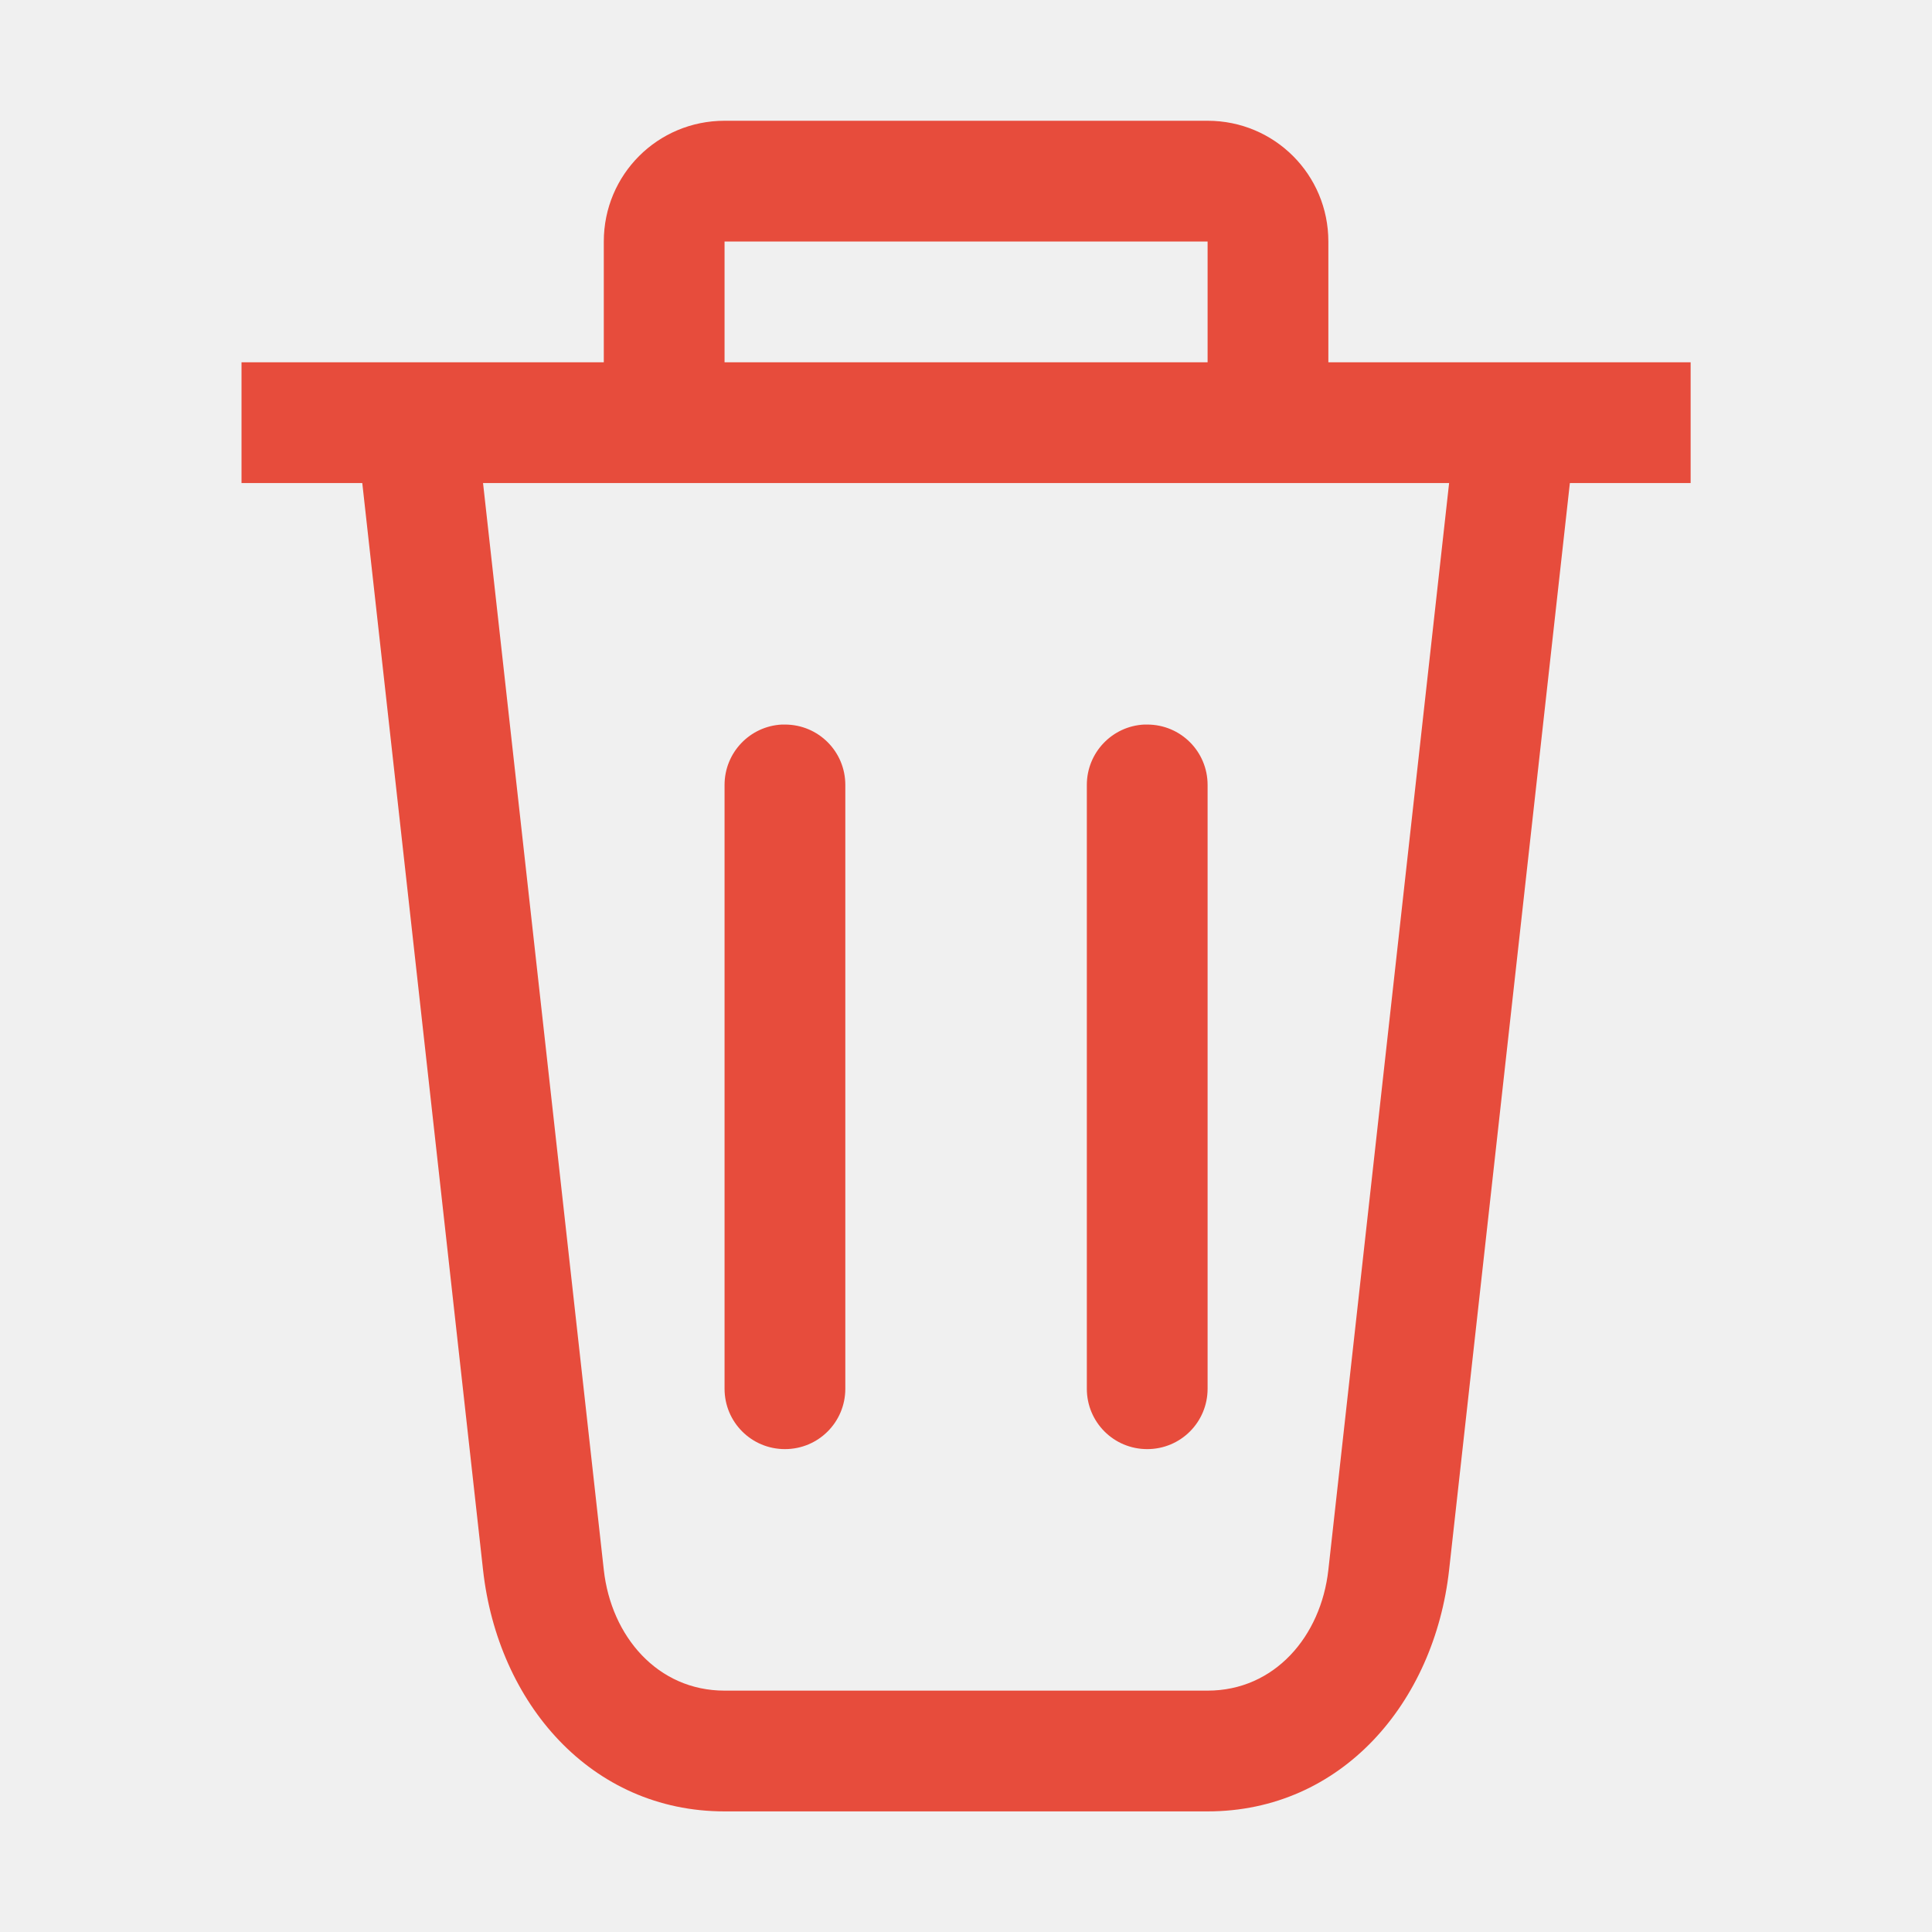
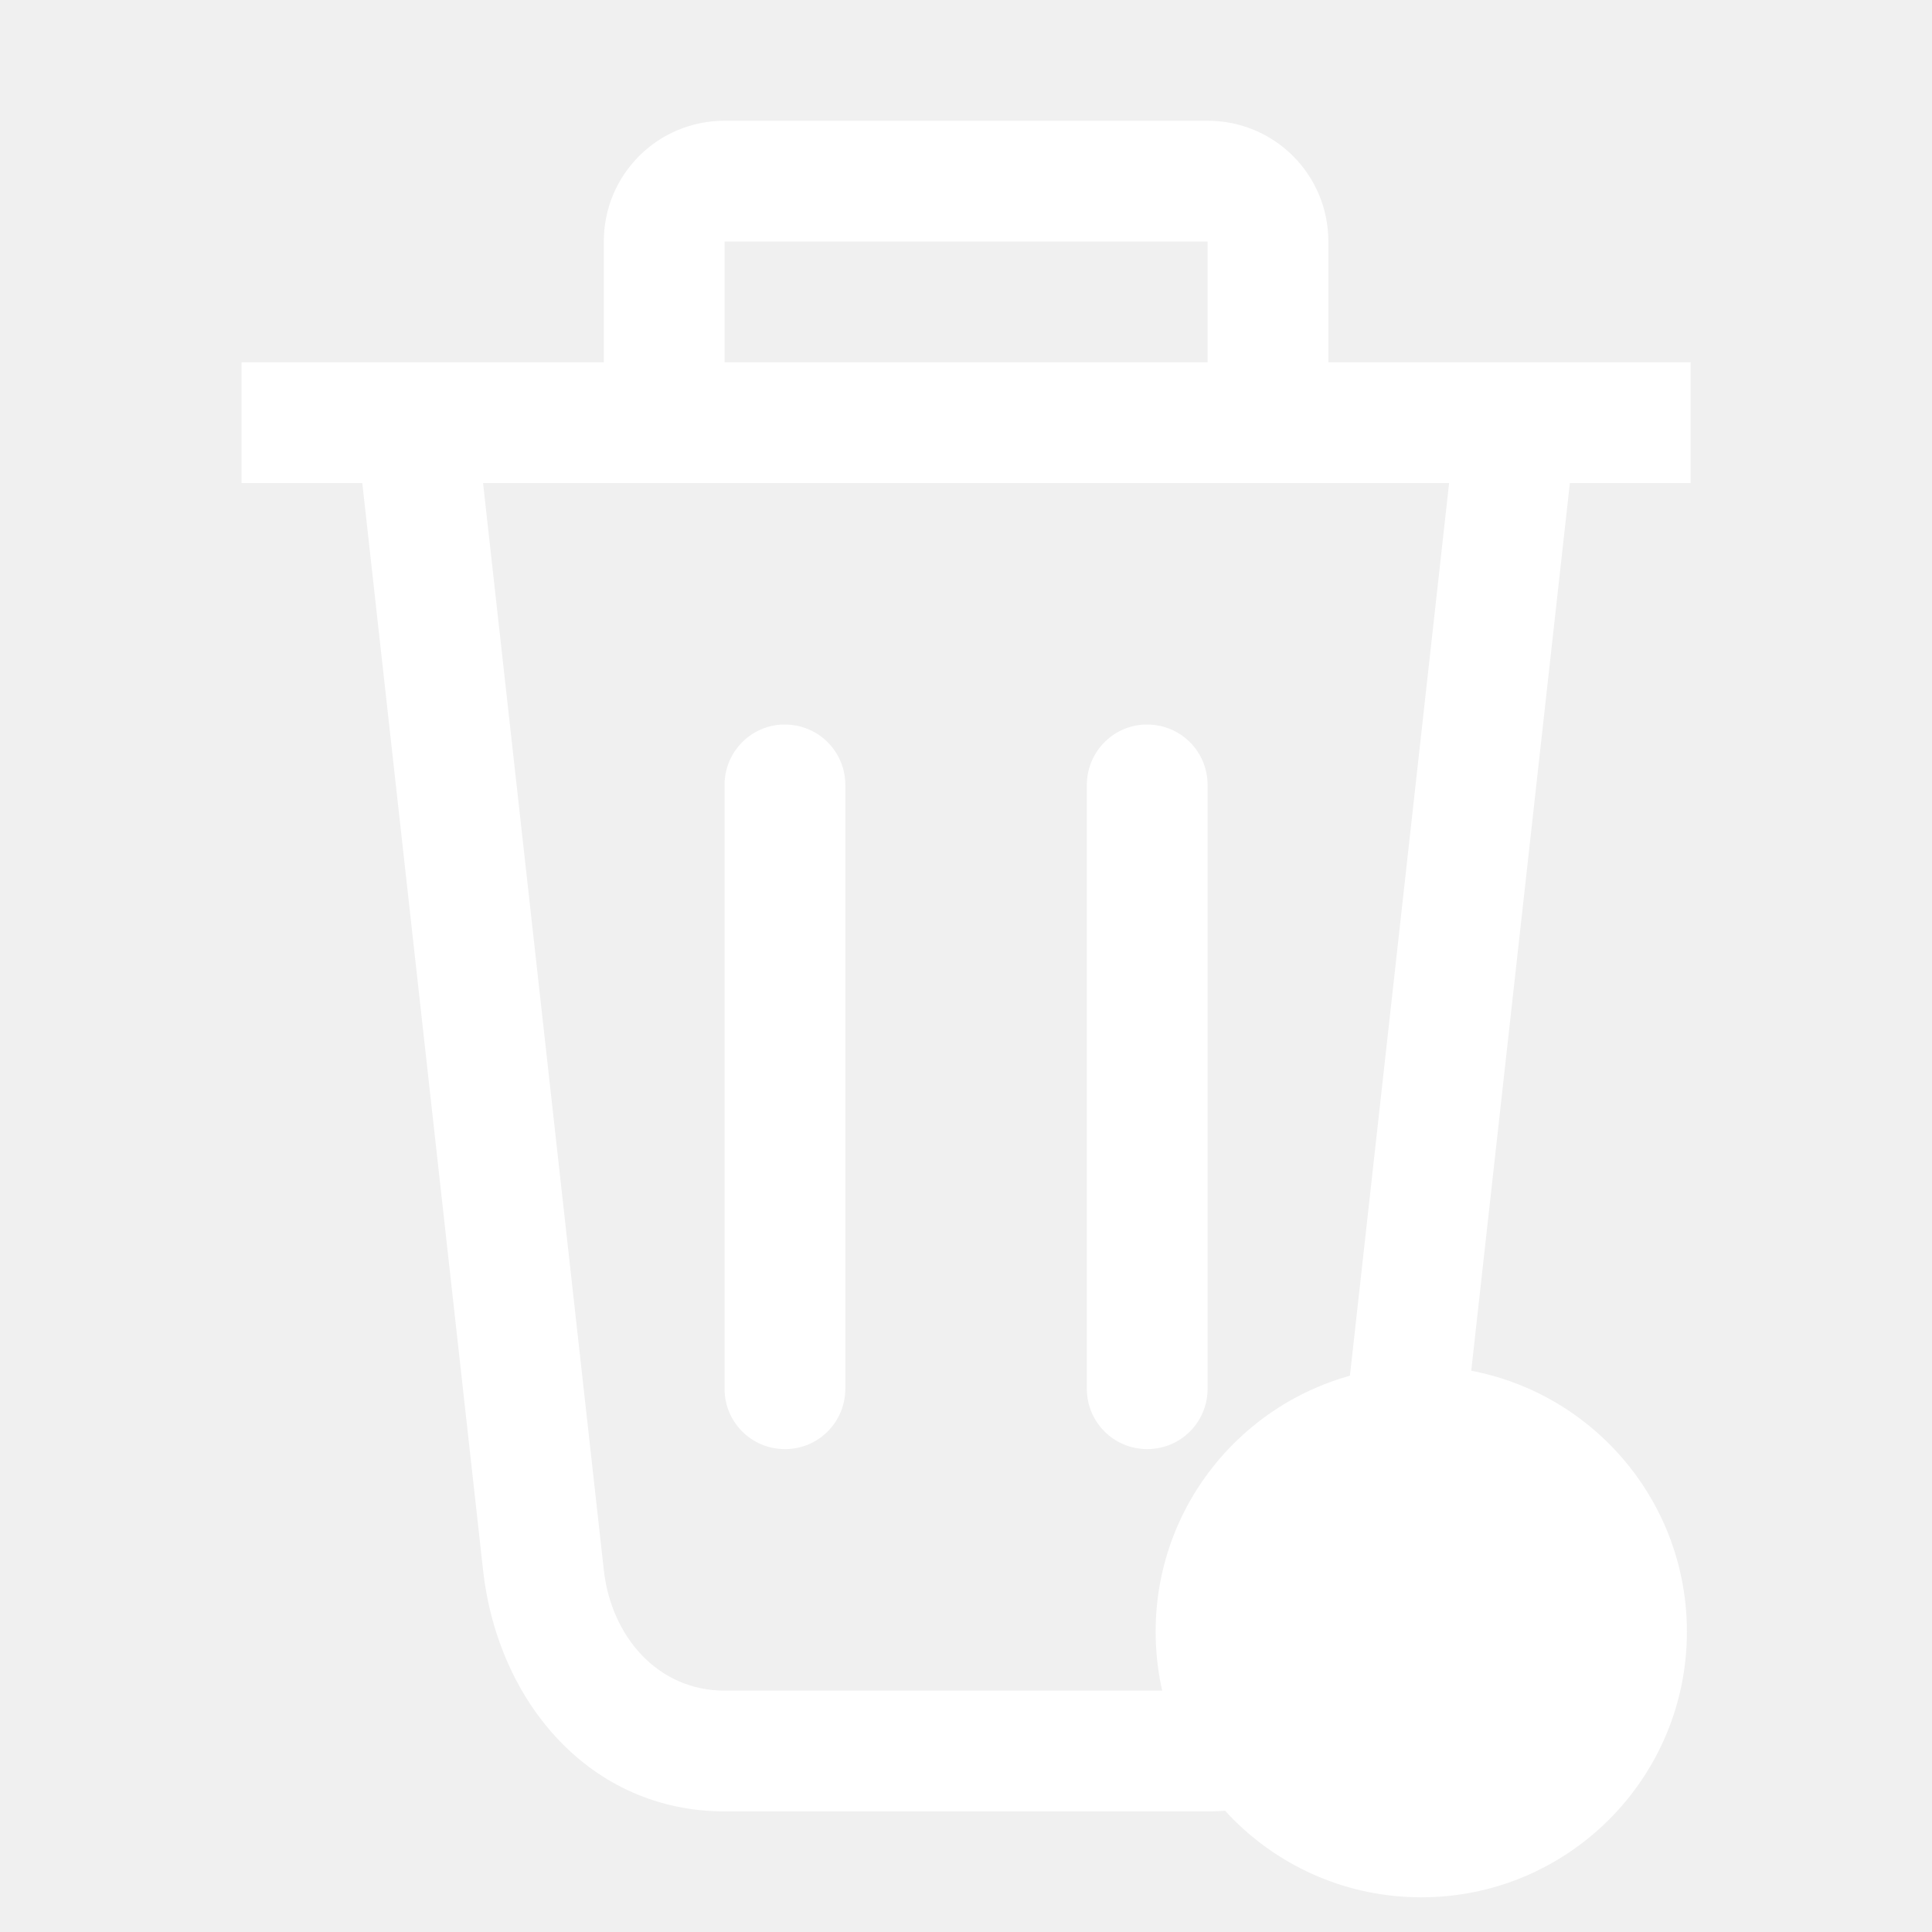
<svg xmlns="http://www.w3.org/2000/svg" width="16" height="16" viewBox="0 0 4.233 4.233" version="1.1" id="svg11945">
  <defs id="defs11942" />
-   <path id="rect843" class="error" style="fill:#e74c3c;stroke-width:5;stroke-linecap:round;stroke-linejoin:round;fill-opacity:1" d="M 6,1 C 5.446,1 5,1.446 5,2 V 3 H 2 v 1 h 1 c 0.333,3 0.667,6 1,9 0.122,1.101 0.892,2 2,2 h 4 c 1.108,0 1.878,-0.899 2,-2 l 1,-9 h 1 V 3 H 11 V 2 C 11,1.446 10.554,1 10,1 Z m 0,1 h 4 V 3 H 6 Z M 4,4 h 8 l -1,9 c -0.061,0.551 -0.446,1 -1,1 H 6 C 5.446,14 5.061,13.551 5,13 Z M 6.475,6 C 6.21,6.013 6,6.232 6,6.5 v 5 C 6,11.777 6.223,12 6.5,12 6.777,12 7,11.777 7,11.5 v -5 C 7,6.223 6.777,6 6.5,6 6.491,6 6.483,6 6.475,6 Z m 3,0 C 9.21,6.013 9,6.232 9,6.5 v 5 C 9,11.777 9.223,12 9.5,12 9.777,12 10,11.777 10,11.5 v -5 C 10,6.223 9.777,6 9.5,6 9.491,6 9.483,6 9.475,6 Z" transform="scale(0.2645833)" />
+   <path id="rect843" class="error" style="fill:#ffffff;stroke-width:5;stroke-linecap:round;stroke-linejoin:round;fill-opacity:1" d="M 6,1 C 5.446,1 5,1.446 5,2 V 3 H 2 v 1 h 1 c 0.333,3 0.667,6 1,9 0.122,1.101 0.892,2 2,2 h 4 c 1.108,0 1.878,-0.899 2,-2 l 1,-9 h 1 V 3 H 11 V 2 C 11,1.446 10.554,1 10,1 Z m 0,1 h 4 V 3 H 6 Z M 4,4 h 8 l -1,9 c -0.061,0.551 -0.446,1 -1,1 H 6 C 5.446,14 5.061,13.551 5,13 Z M 6.475,6 C 6.21,6.013 6,6.232 6,6.5 v 5 C 6,11.777 6.223,12 6.5,12 6.777,12 7,11.777 7,11.5 v -5 C 7,6.223 6.777,6 6.5,6 6.491,6 6.483,6 6.475,6 Z m 3,0 C 9.21,6.013 9,6.232 9,6.5 v 5 C 9,11.777 9.223,12 9.5,12 9.777,12 10,11.777 10,11.5 v -5 C 10,6.223 9.777,6 9.5,6 9.491,6 9.483,6 9.475,6 Z" transform="scale(0.2645833)" />
+   <circle style="fill:#ffffff;stroke-width:0.265" id="path1" cx="3.114" cy="3.575" r="0.582" />
</svg>
